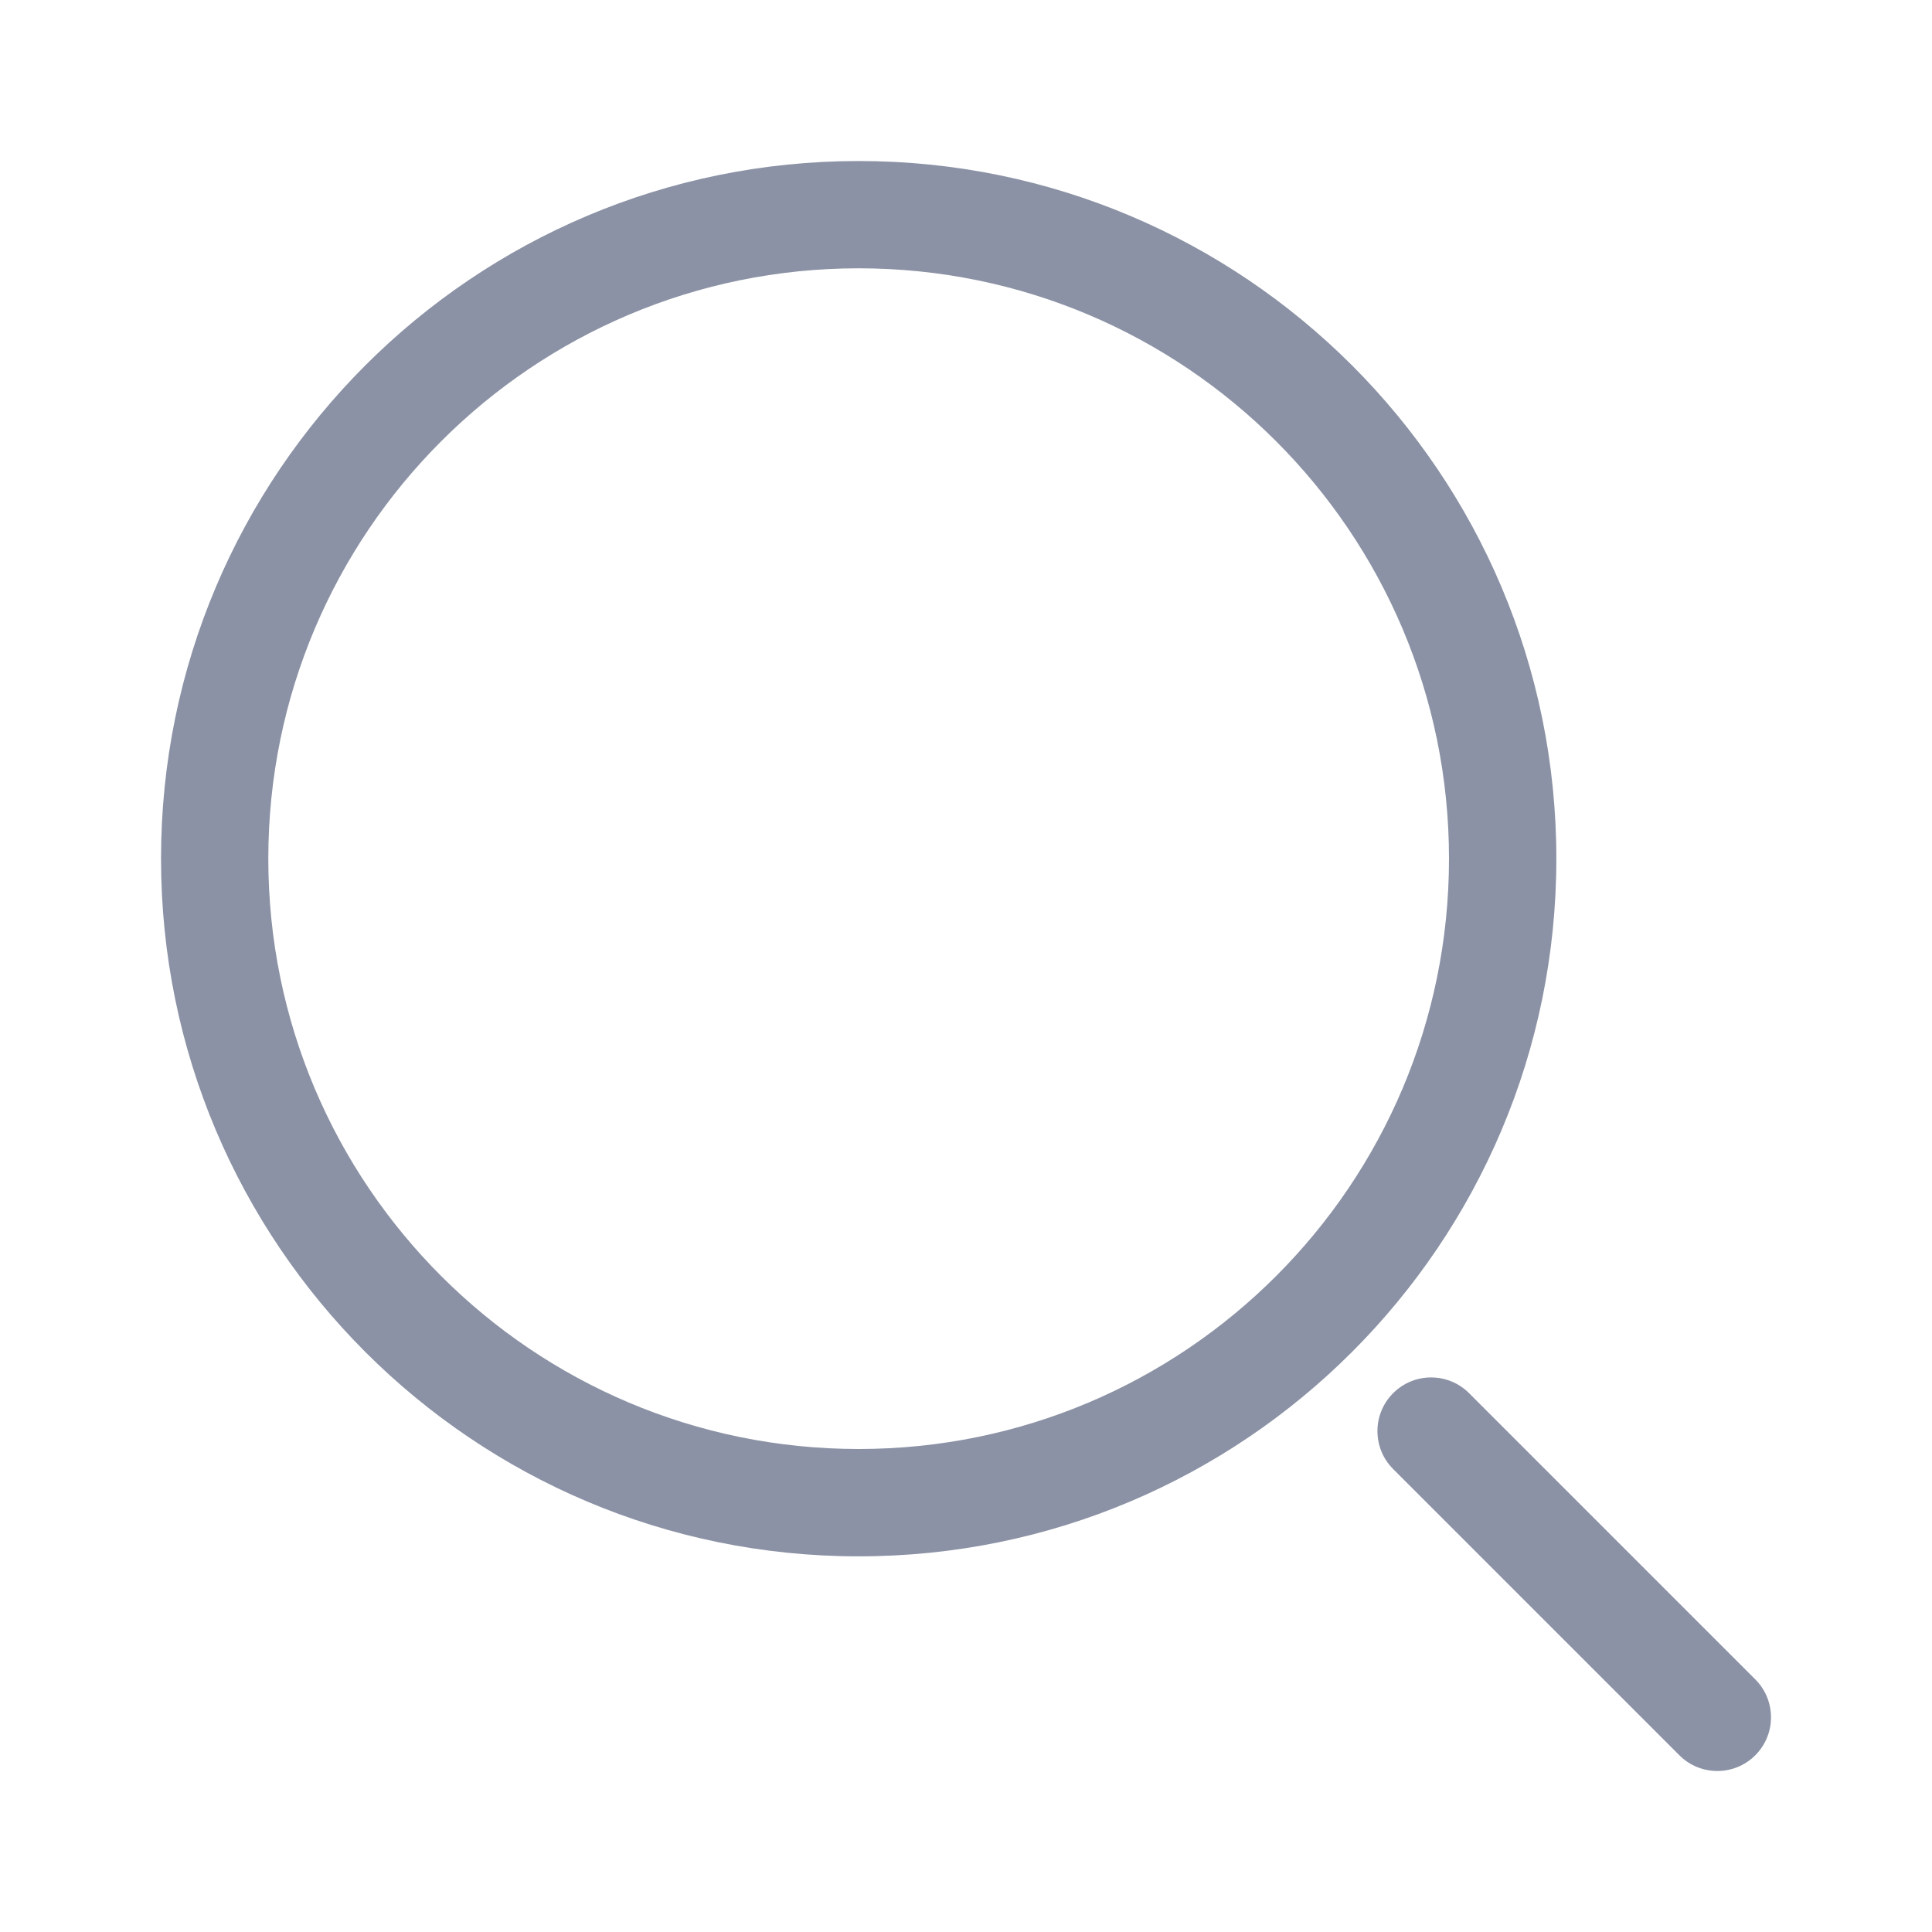
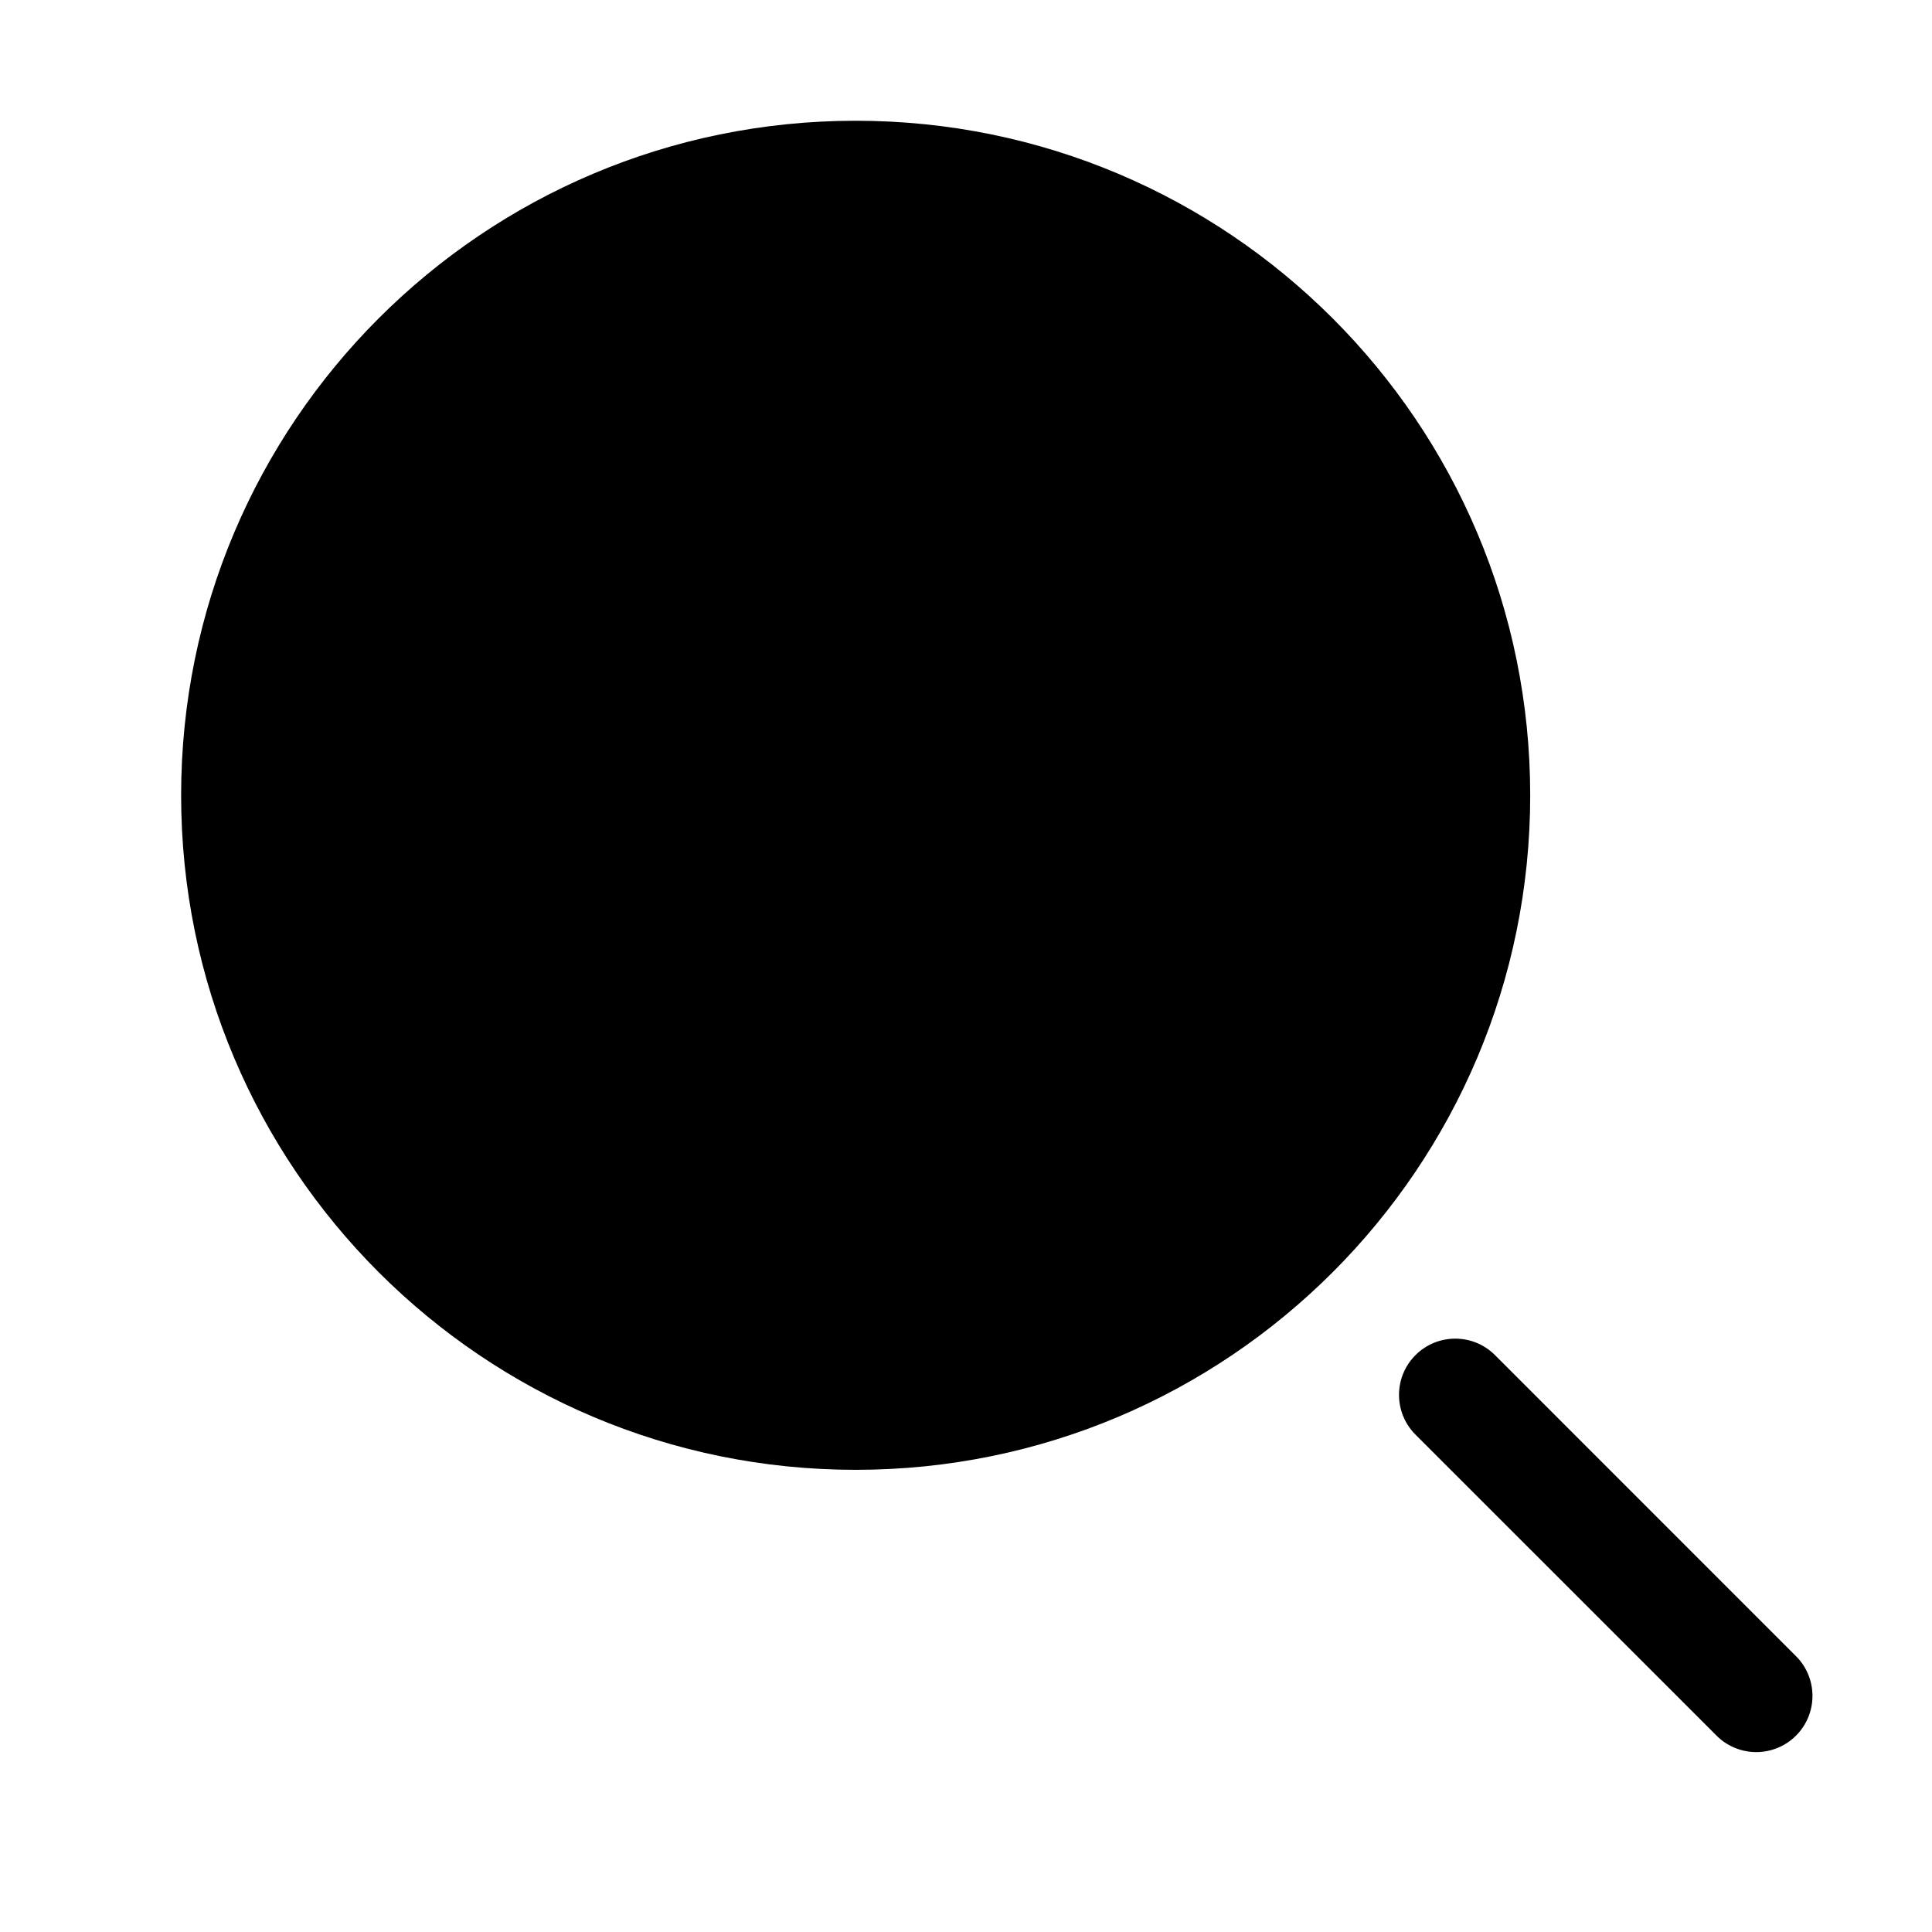
<svg xmlns="http://www.w3.org/2000/svg" width="32" height="32" viewBox="0 0 32 32" fill="none">
-   <path fill-rule="evenodd" clip-rule="evenodd" d="M14.222 2.667C7.84 2.667 2.667 7.84 2.667 14.222C2.667 20.604 7.84 25.778 14.222 25.778C20.604 25.778 25.778 20.604 25.778 14.222C25.778 7.84 20.604 2.667 14.222 2.667ZM4.444 14.222C4.444 8.822 8.822 4.444 14.222 4.444C19.622 4.444 24 8.822 24 14.222C24 19.622 19.622 24 14.222 24C8.822 24 4.444 19.622 4.444 14.222Z" fill="#8B92A5" />
-   <path d="M24.332 23.075C23.985 22.728 23.422 22.728 23.075 23.075C22.728 23.422 22.728 23.985 23.075 24.332L27.816 29.073C28.163 29.42 28.726 29.42 29.073 29.073C29.42 28.726 29.42 28.163 29.073 27.816L24.332 23.075Z" fill="#8B92A5" />
+   <path d="M3 13.173C3 7.002 8.002 2 14.173 2c6.17 0 11.172 5.002 11.172 11.173 0 6.17-5.002 11.172-11.172 11.172S3 19.343 3 13.173" fill="currentColor" />
+   <path d="M24.762 22.445a.931.931 0 1 0-1.317 1.317l4.966 4.965a.931.931 0 1 0 1.316-1.316z" fill="currentColor" />
</svg>
